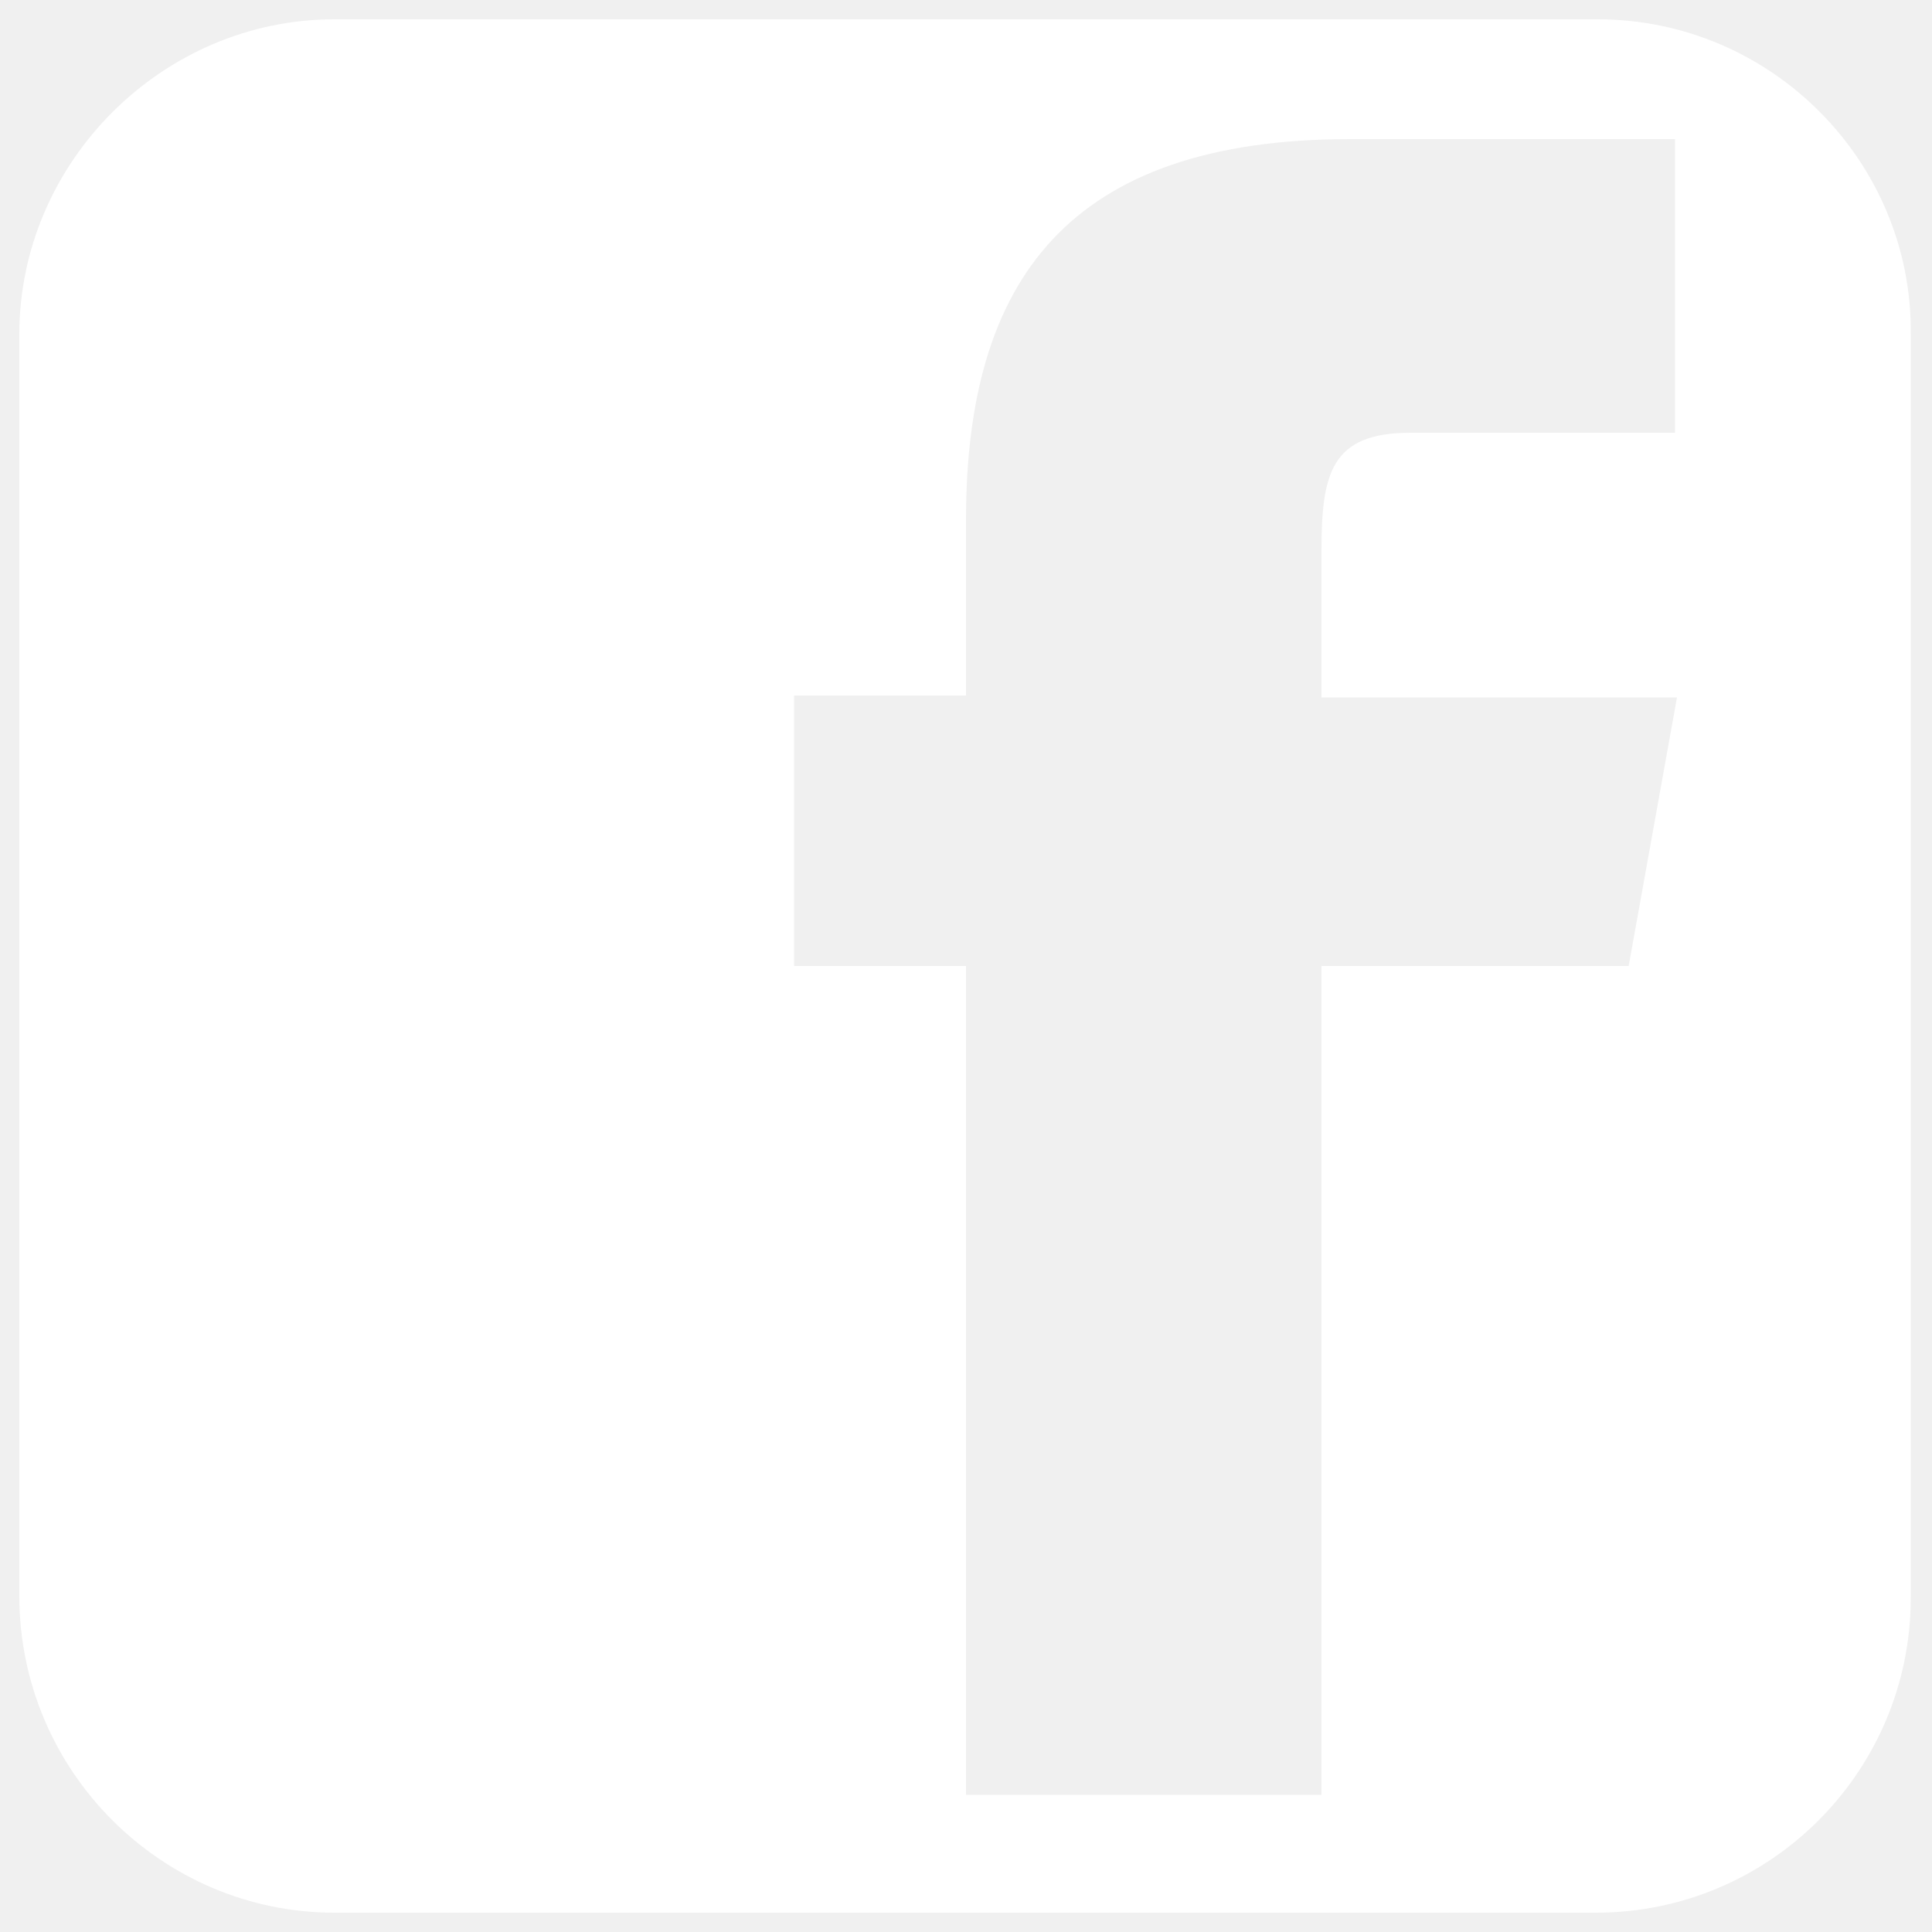
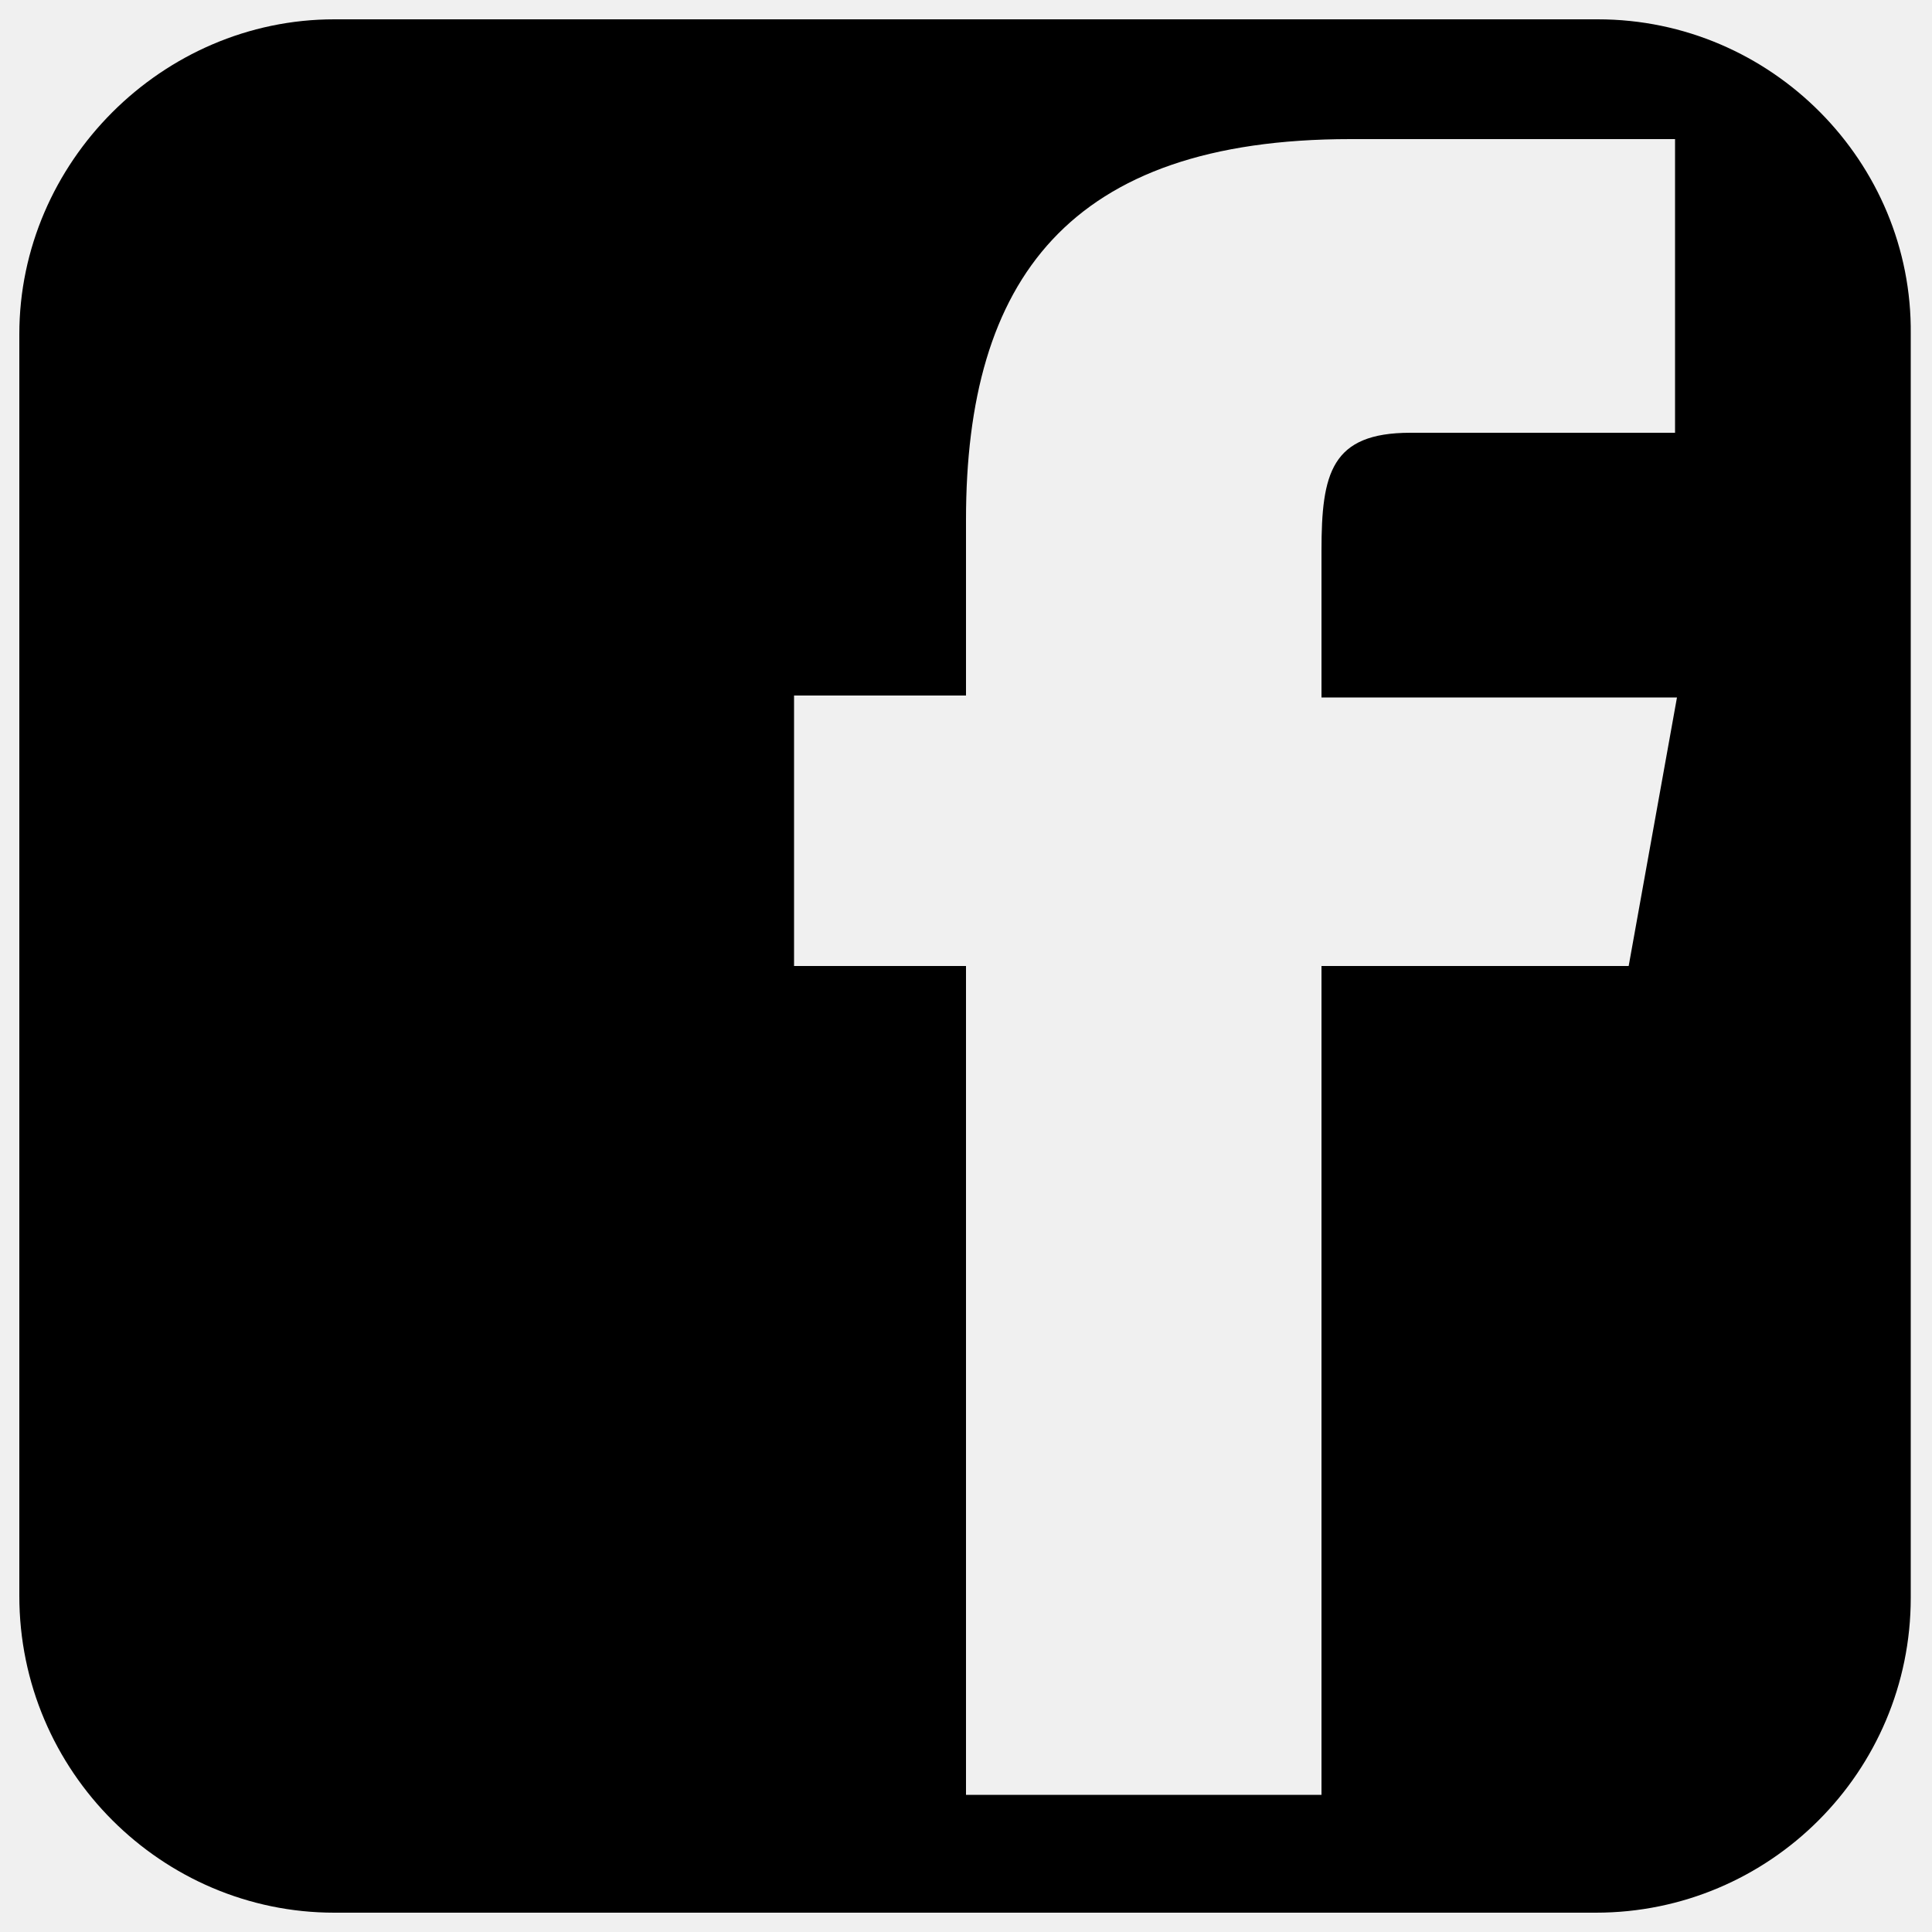
<svg xmlns="http://www.w3.org/2000/svg" id="facebook-square" viewBox="0 0 100 100">
-   <style>
-     .st0{fill:#FFFFFF;}
-   </style>
-   <path class="st0" d="M82.7 1H17.3C8.4 1 1 8.4 1 17.3v65.3C1 91.7 8.4 99 17.3 99h65.3c9 0 16.3-7.3 16.3-16.3V17.3C99 8.4 91.7 1 82.7 1zm1.6 49H68.4v42.9H50V50h-8.9V36H50v-9.1c0-12.4 5.3-19.7 19.9-19.7h16.8v15.2H73c-4.1 0-4.6 2.1-4.6 6.1v7.6h18.4L84.3 50z" />
+   <path d="M82.7 1H17.3C8.4 1 1 8.4 1 17.3v65.3C1 91.7 8.4 99 17.3 99h65.3c9 0 16.3-7.3 16.3-16.3V17.3C99 8.4 91.7 1 82.7 1zm1.6 49H68.4v42.9H50V50h-8.9V36H50v-9.1c0-12.4 5.3-19.7 19.9-19.7h16.8v15.2H73c-4.1 0-4.6 2.1-4.6 6.1v7.6h18.4L84.3 50z" />
</svg>
